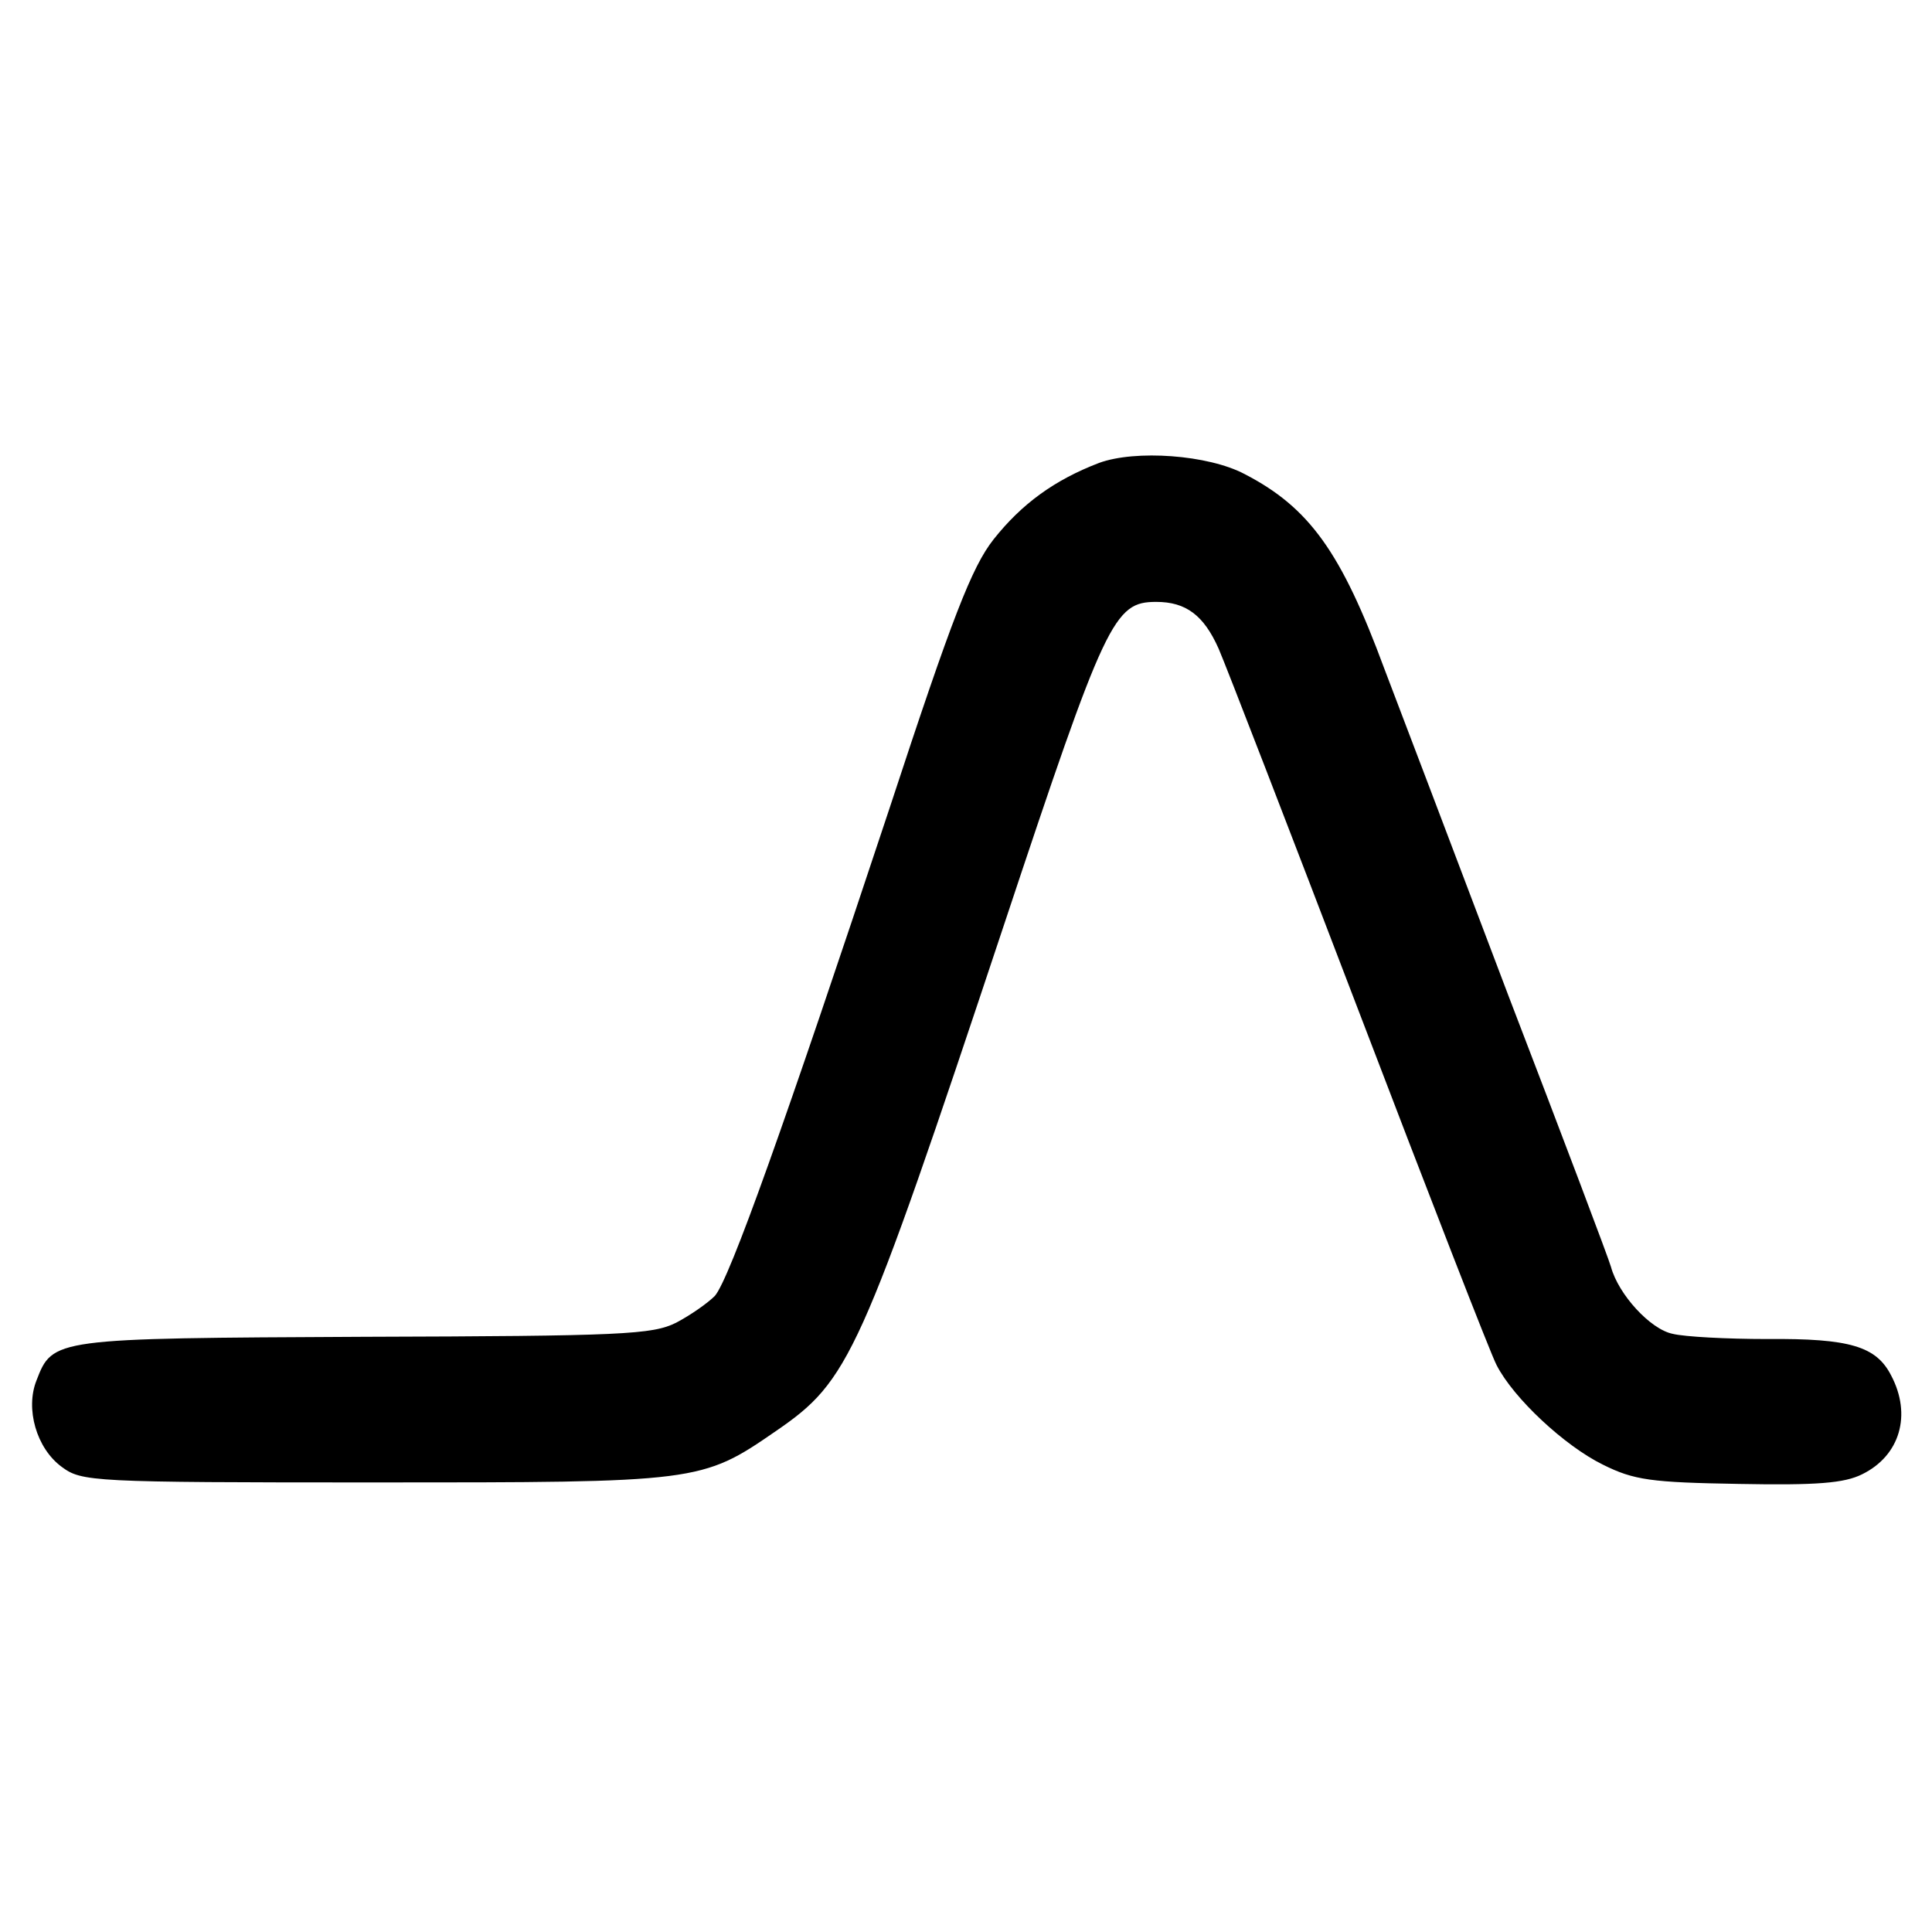
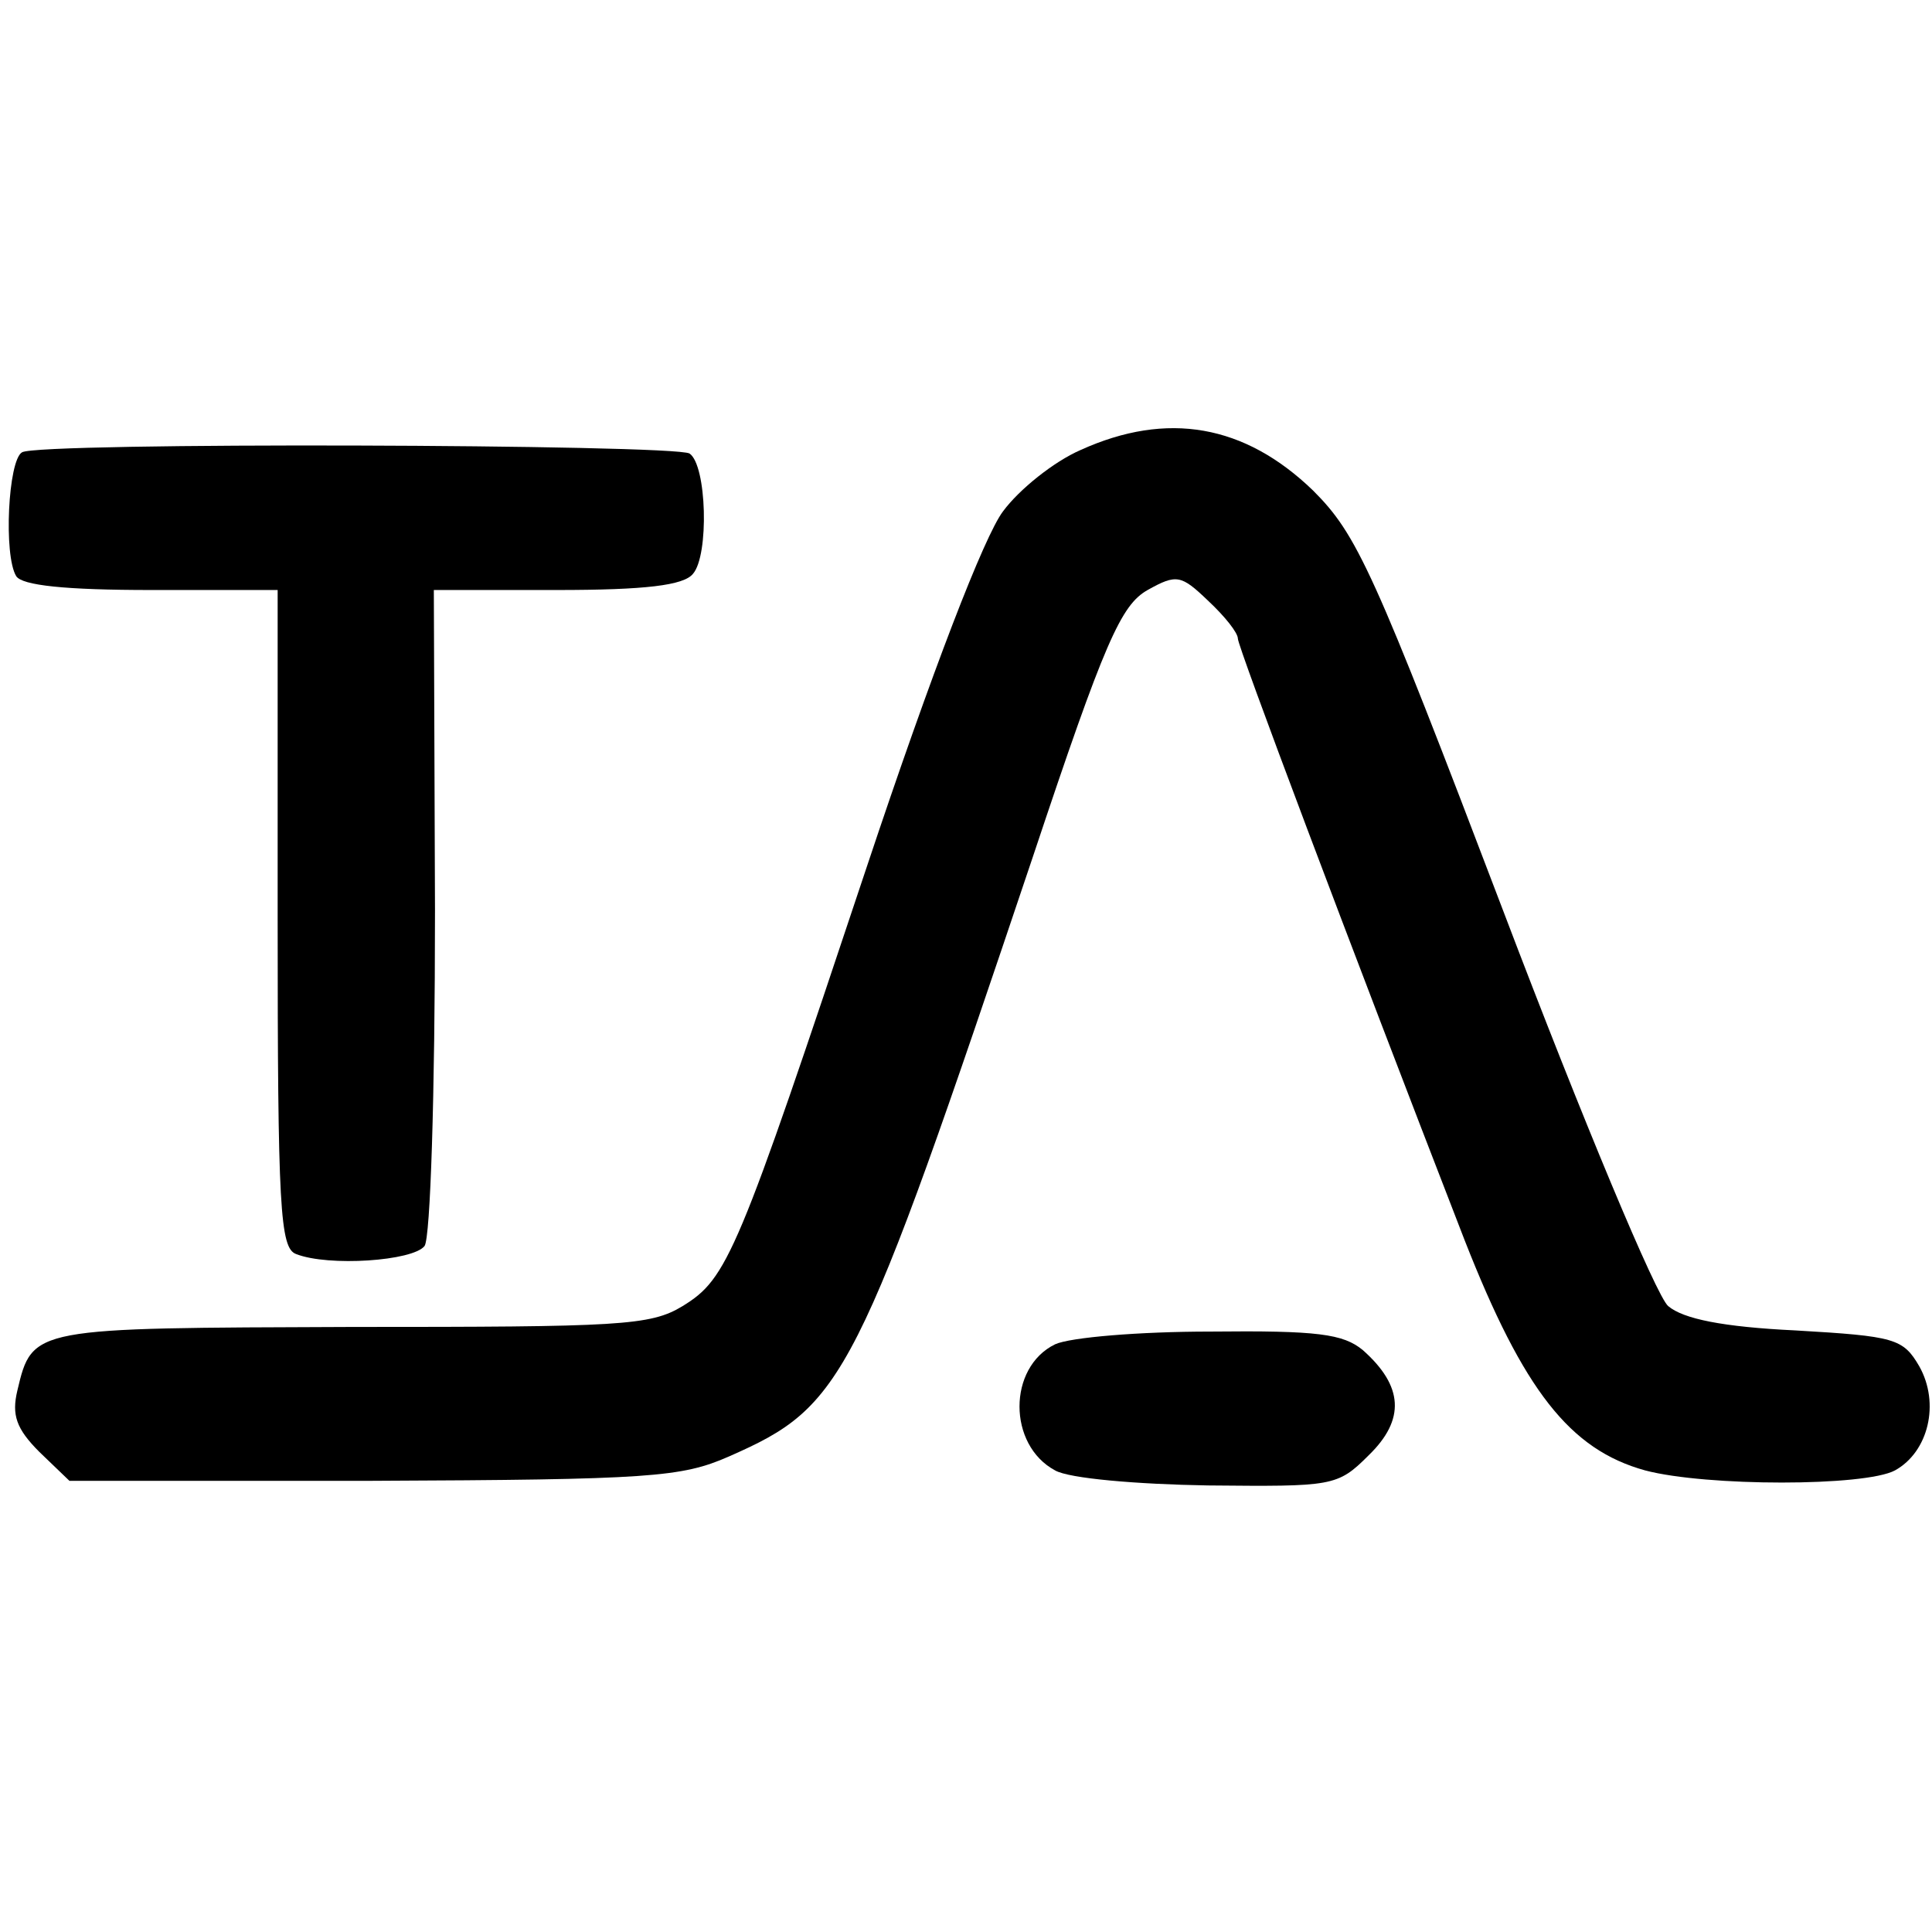
- <svg xmlns="http://www.w3.org/2000/svg" version="1.0" width="260pt" height="260pt" viewBox="0 0 260 260" preserveAspectRatio="xMidYMid meet">
-   <g transform="translate(0,260) scale(0.1,-0.1)" fill="#000000" stroke="none">
-     <path d="M1479 1977 c-60 -23 -104 -55 -142 -103 -29 -37 -55 -103 -140 -362 -141 -425 -215 -633 -235 -656 -10 -10 -33 -26 -52 -36 -32 -16 -72 -18 -420 -19 -419 -2 -419 -2 -441 -59 -15 -38 0 -91 34 -116 27 -20 39 -21 420 -21 437 0 441 0 541 69 99 68 113 98 307 681 137 412 148 435 205 435 40 0 64 -18 84 -63 10 -23 95 -243 189 -489 94 -246 177 -460 185 -475 23 -45 92 -109 143 -134 42 -21 65 -24 183 -26 105 -2 142 1 166 13 51 25 67 80 39 133 -20 39 -55 50 -167 49 -54 0 -111 3 -127 7 -30 6 -73 53 -83 90 -3 11 -65 175 -138 365 -72 190 -147 388 -167 440 -58 157 -101 217 -188 262 -49 26 -147 33 -196 15z" />
+ <svg xmlns="http://www.w3.org/2000/svg" version="1.0" width="167pt" height="167pt" viewBox="0 0 167 167" preserveAspectRatio="xMidYMid meet">
+   <g transform="translate(0,167) scale(0.1,-0.1)" fill="#000000" stroke="none">
+     <path d="M934 1281 c-23 -10 -53 -34 -67 -53 -16 -21 -61 -137 -118 -308 -112 -336 -120 -355 -159 -379 -28 -17 -54 -18 -286 -18 -276 -1 -276 0 -289 -55 -5 -21 -1 -33 19 -53 l26 -25 262 0 c240 1 267 3 308 21 100 44 110 64 263 519 62 186 76 217 99 230 25 14 29 13 52 -9 15 -14 26 -28 26 -33 0 -7 94 -257 196 -520 51 -130 91 -181 156 -199 53 -14 190 -14 216 0 29 16 39 58 21 90 -14 24 -21 26 -107 31 -63 3 -97 10 -110 21 -10 8 -74 161 -142 340 -113 297 -127 327 -165 365 -59 57 -126 69 -201 35z" />
+     <path d="M19 1279 c-12 -7 -16 -89 -5 -107 5 -8 42 -12 117 -12 l109 0 0 -284 c0 -250 2 -285 16 -290 28 -11 101 -6 111 7 5 7 9 129 9 290 l-1 277 106 0 c77 0 110 4 118 14 14 16 12 94 -3 104 -14 8 -564 10 -577 1z" />
+     <path d="M912 508 c-41 -20 -41 -87 0 -109 12 -7 71 -12 132 -13 108 -1 112 -1 139 26 32 31 30 60 -5 91 -17 14 -39 17 -132 16 -61 0 -121 -5 -134 -11z" />
  </g>
</svg>
